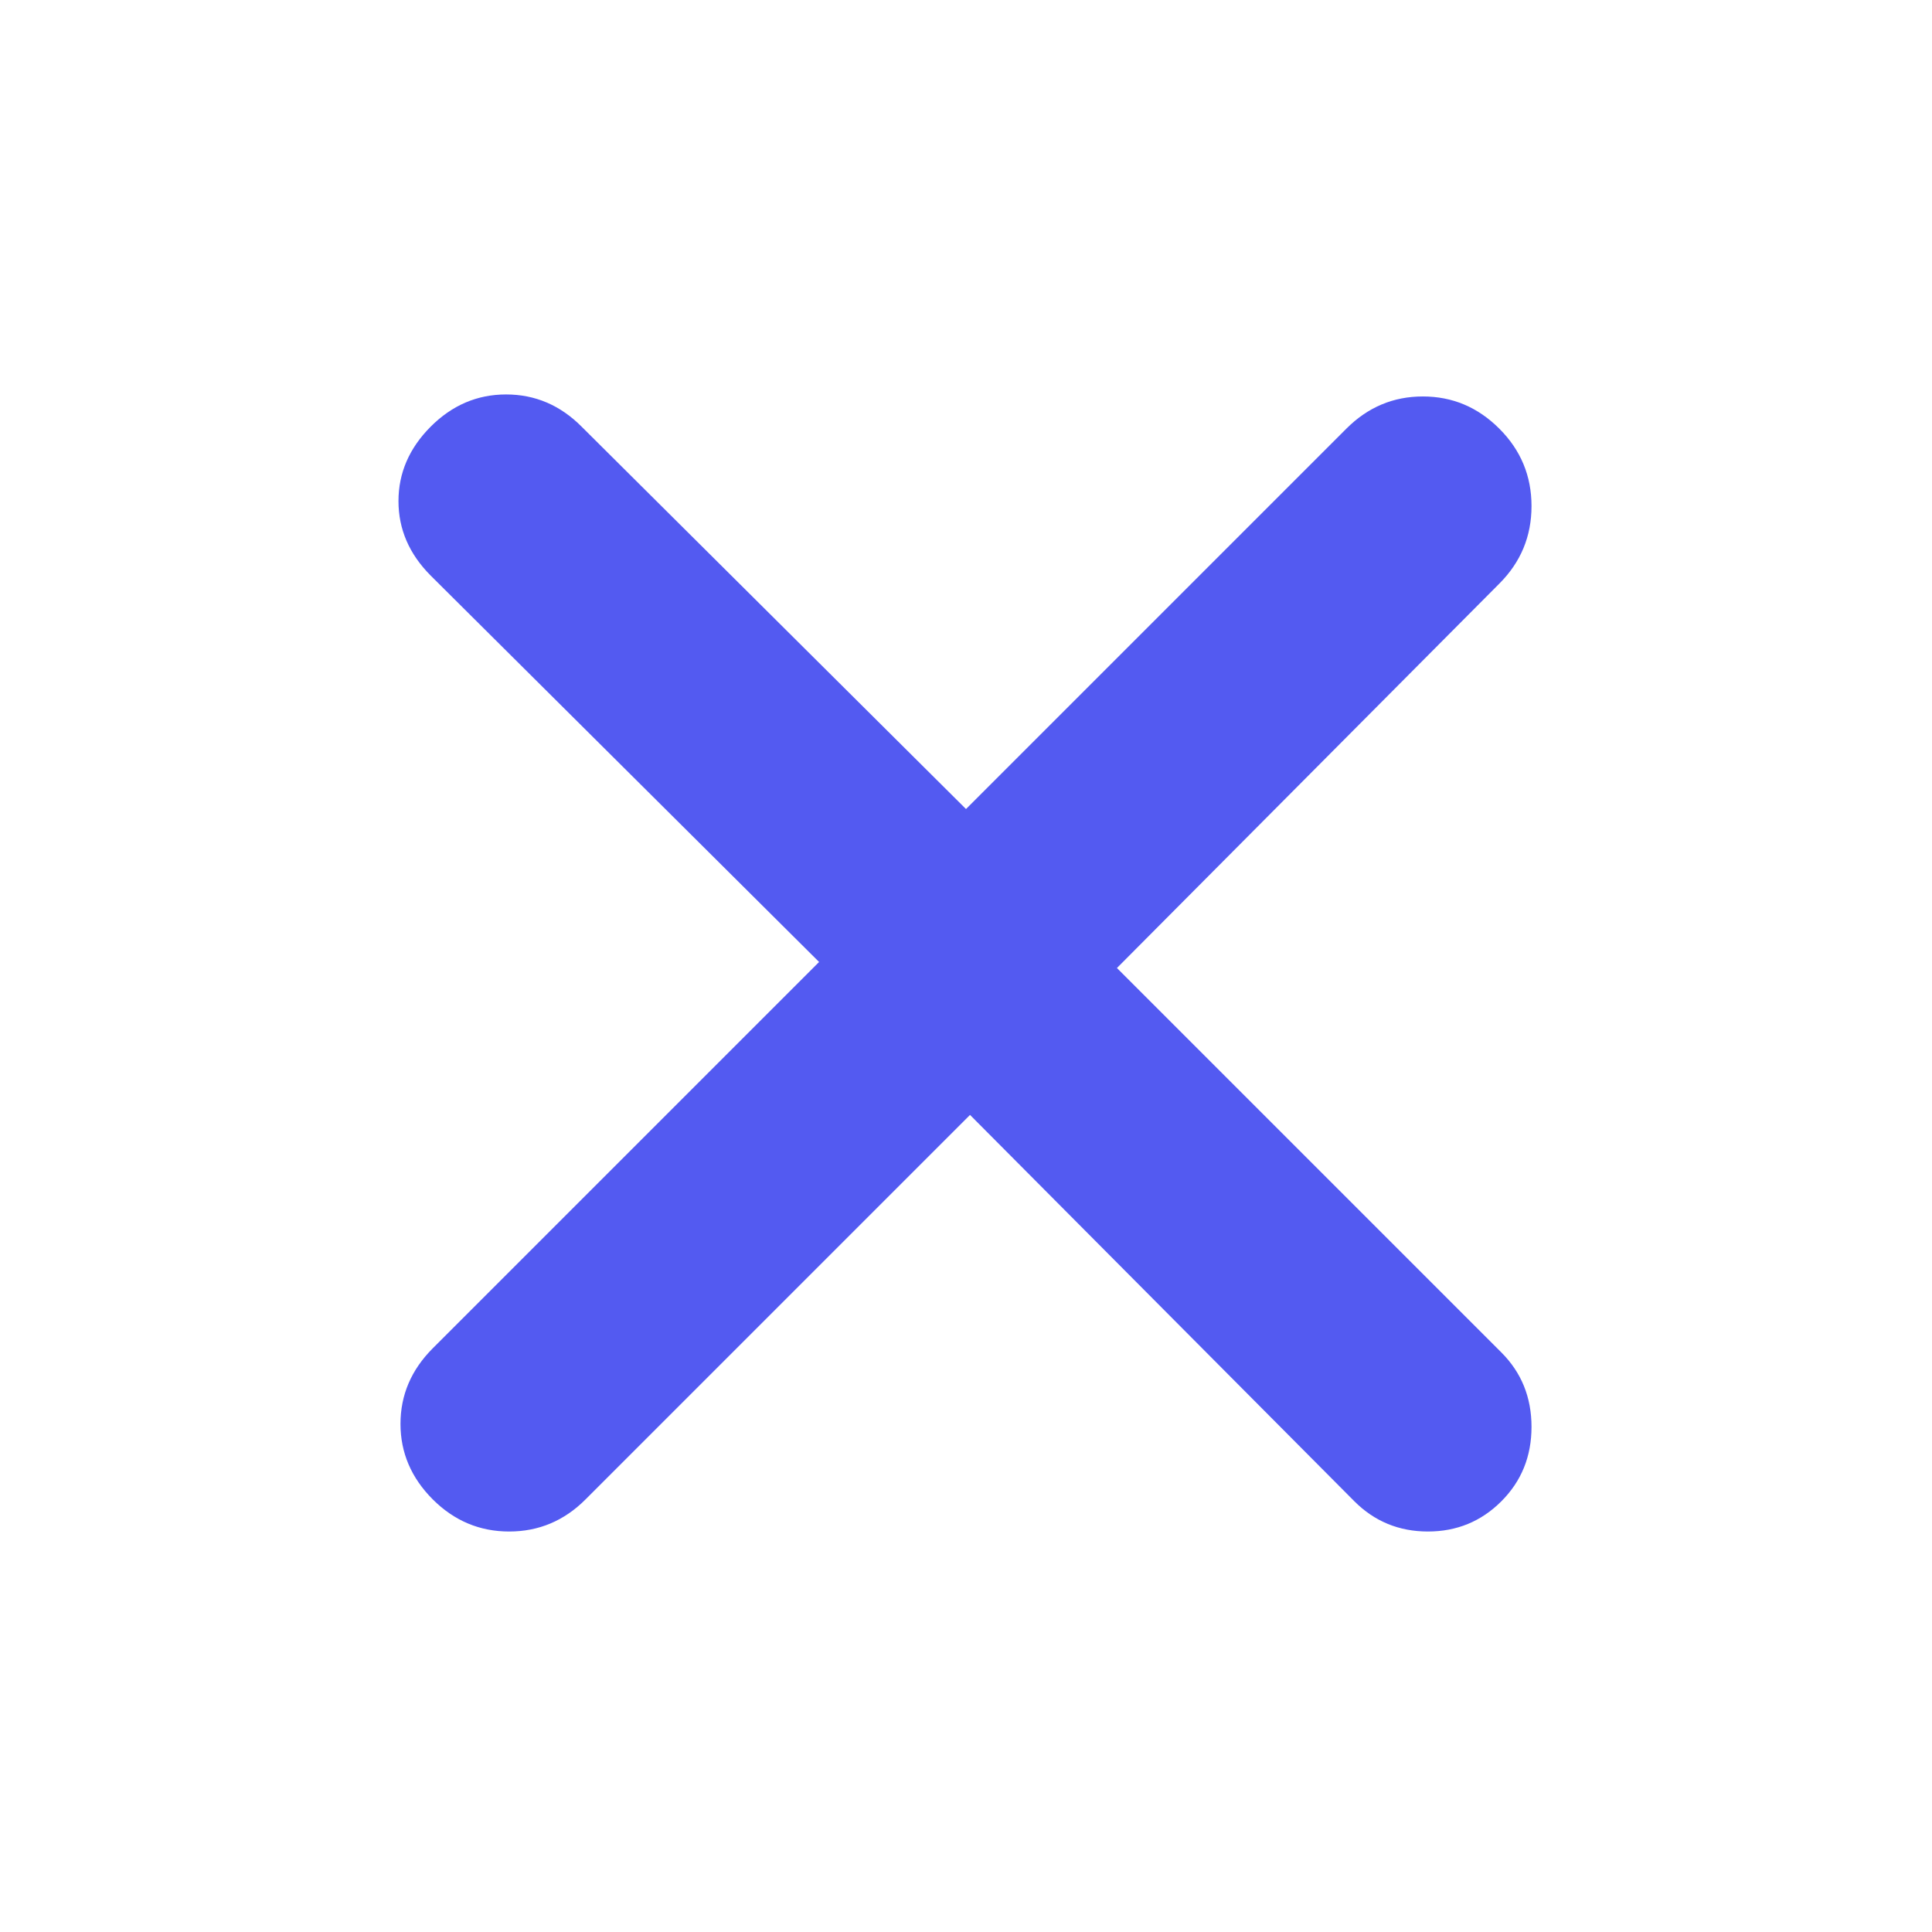
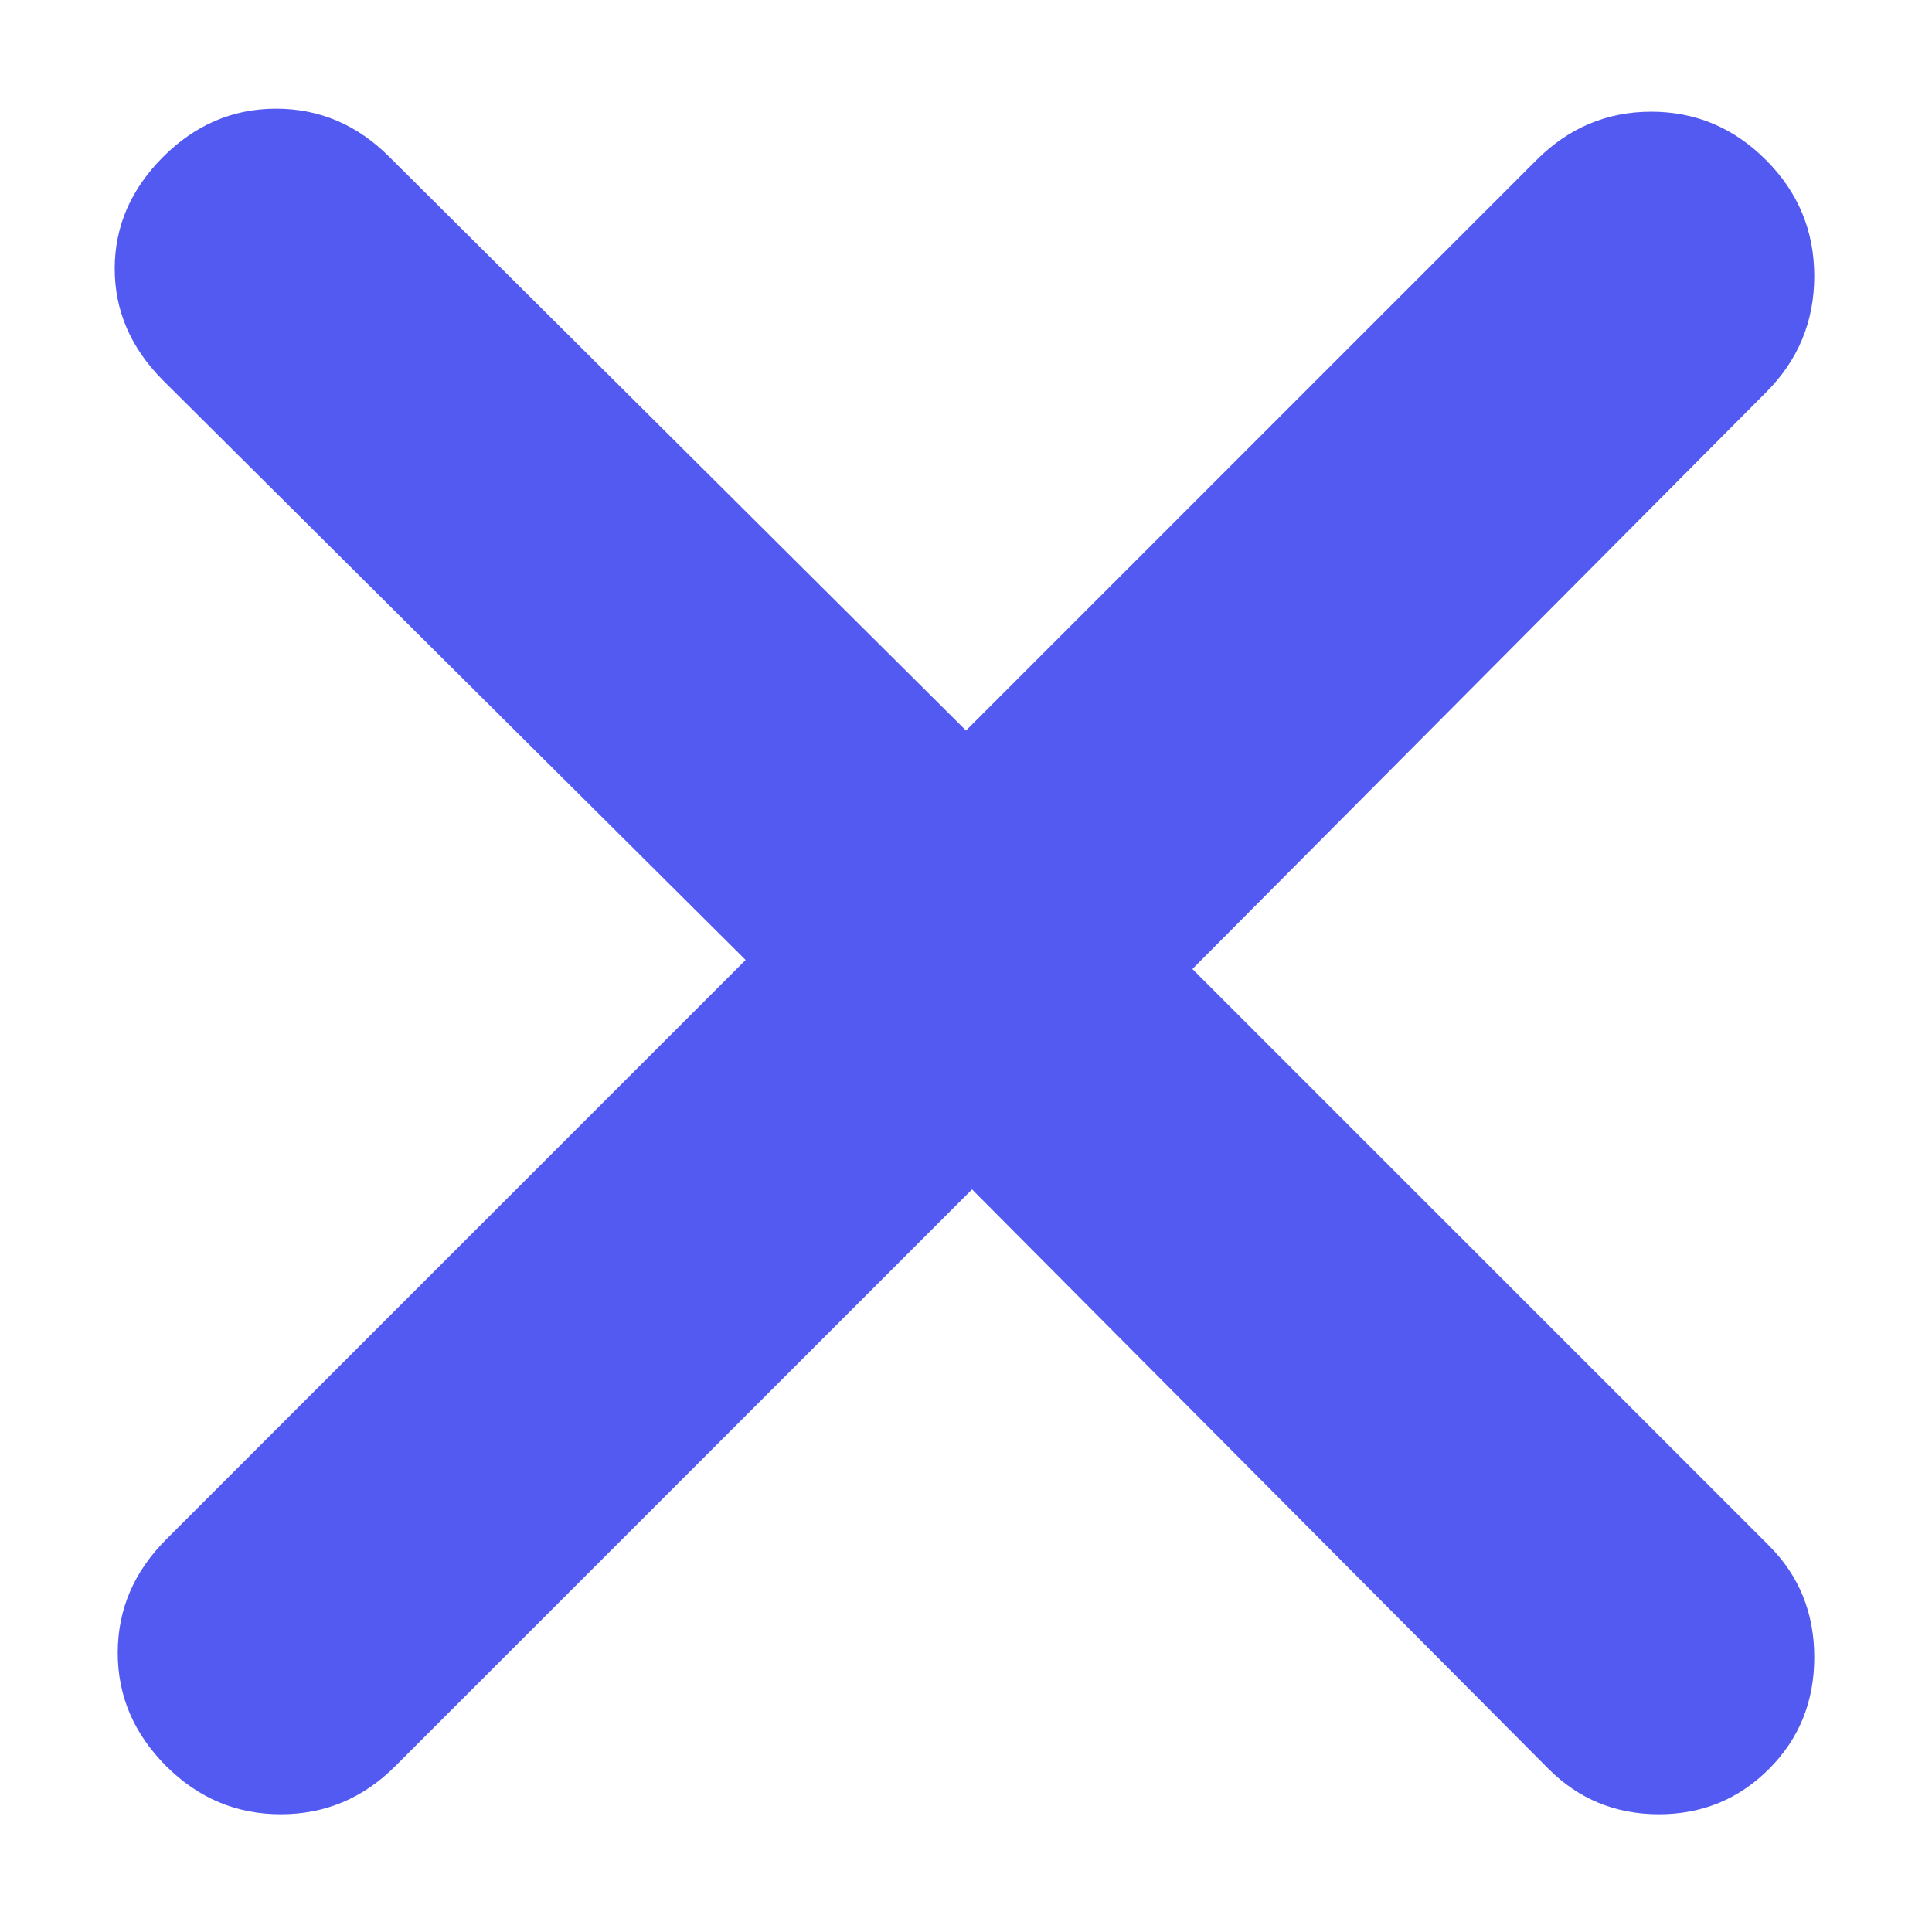
- <svg xmlns="http://www.w3.org/2000/svg" width="24" height="24" viewBox="0 0 24 24" fill="none">
-   <mask id="mask0_210_1625" style="mask-type:alpha" maskUnits="userSpaceOnUse" x="0" y="0" width="24" height="24">
-     <rect width="24" height="24" fill="#D9D9D9" />
-   </mask>
-   <g mask="url(#mask0_210_1625)">
-     <path d="M12.05 13.85L7.275 18.625C7.009 18.892 6.692 19.025 6.325 19.025C5.959 19.025 5.642 18.892 5.375 18.625C5.109 18.358 4.975 18.046 4.975 17.688C4.975 17.329 5.109 17.017 5.375 16.75L10.175 11.95L5.35 7.15C5.084 6.883 4.95 6.575 4.95 6.225C4.95 5.875 5.084 5.567 5.35 5.3C5.617 5.033 5.929 4.9 6.287 4.9C6.646 4.9 6.959 5.033 7.225 5.3L12 10.05L16.725 5.325C16.992 5.058 17.308 4.925 17.675 4.925C18.042 4.925 18.358 5.058 18.625 5.325C18.892 5.592 19.025 5.912 19.025 6.287C19.025 6.662 18.892 6.983 18.625 7.25L13.875 12.025L18.65 16.8C18.9 17.05 19.025 17.358 19.025 17.725C19.025 18.092 18.9 18.4 18.65 18.65C18.4 18.9 18.096 19.025 17.738 19.025C17.38 19.025 17.075 18.9 16.825 18.65L12.05 13.85Z" fill="#535AF1" />
-   </g>
+ <svg xmlns="http://www.w3.org/2000/svg" width="16" height="16" viewBox="0 0 16 16" fill="none">
+   <path d="M8.05 9.85L3.275 14.625C3.009 14.892 2.692 15.025 2.325 15.025C1.959 15.025 1.642 14.892 1.375 14.625C1.109 14.358 0.975 14.046 0.975 13.688C0.975 13.329 1.109 13.017 1.375 12.75L6.175 7.95L1.35 3.15C1.084 2.883 0.95 2.575 0.95 2.225C0.95 1.875 1.084 1.567 1.35 1.3C1.617 1.033 1.929 0.9 2.287 0.9C2.646 0.9 2.959 1.033 3.225 1.3L8 6.05L12.725 1.325C12.992 1.058 13.309 0.925 13.675 0.925C14.042 0.925 14.358 1.058 14.625 1.325C14.892 1.592 15.025 1.912 15.025 2.287C15.025 2.662 14.892 2.983 14.625 3.25L9.875 8.025L14.65 12.8C14.9 13.05 15.025 13.358 15.025 13.725C15.025 14.092 14.9 14.4 14.65 14.65C14.4 14.9 14.096 15.025 13.738 15.025C13.38 15.025 13.075 14.9 12.825 14.65L8.05 9.85Z" fill="#535AF1" />
</svg>
